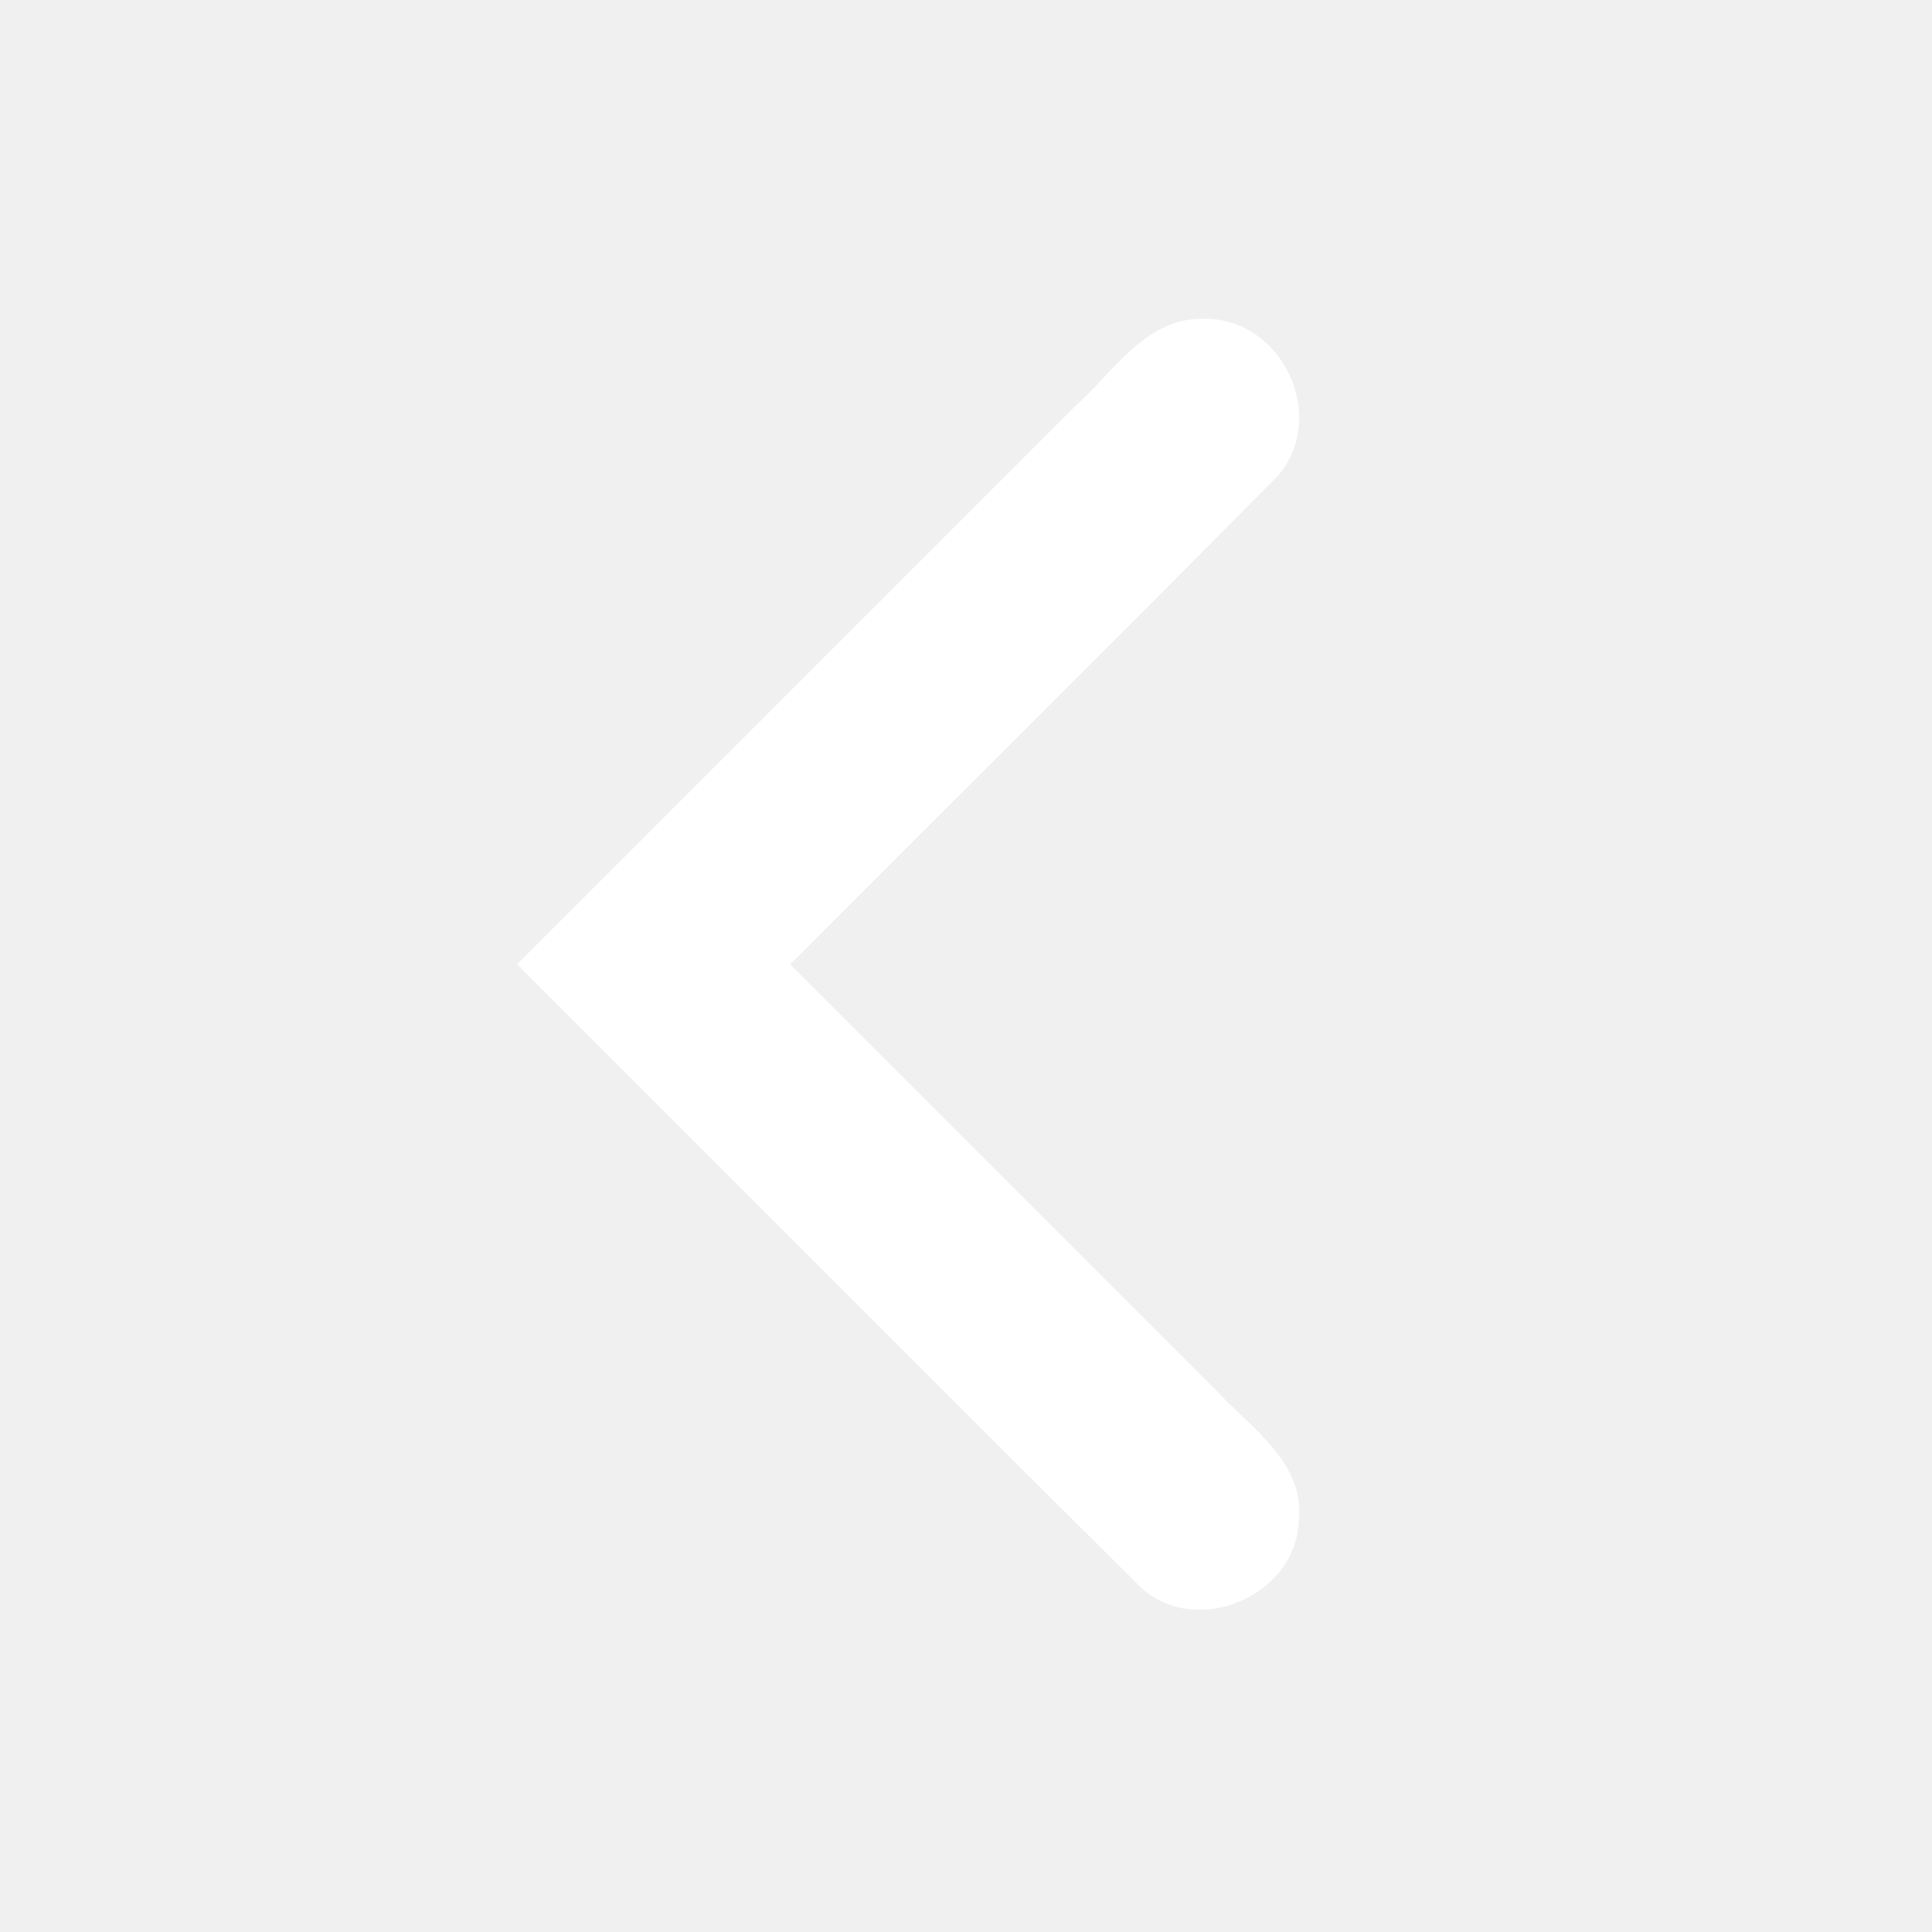
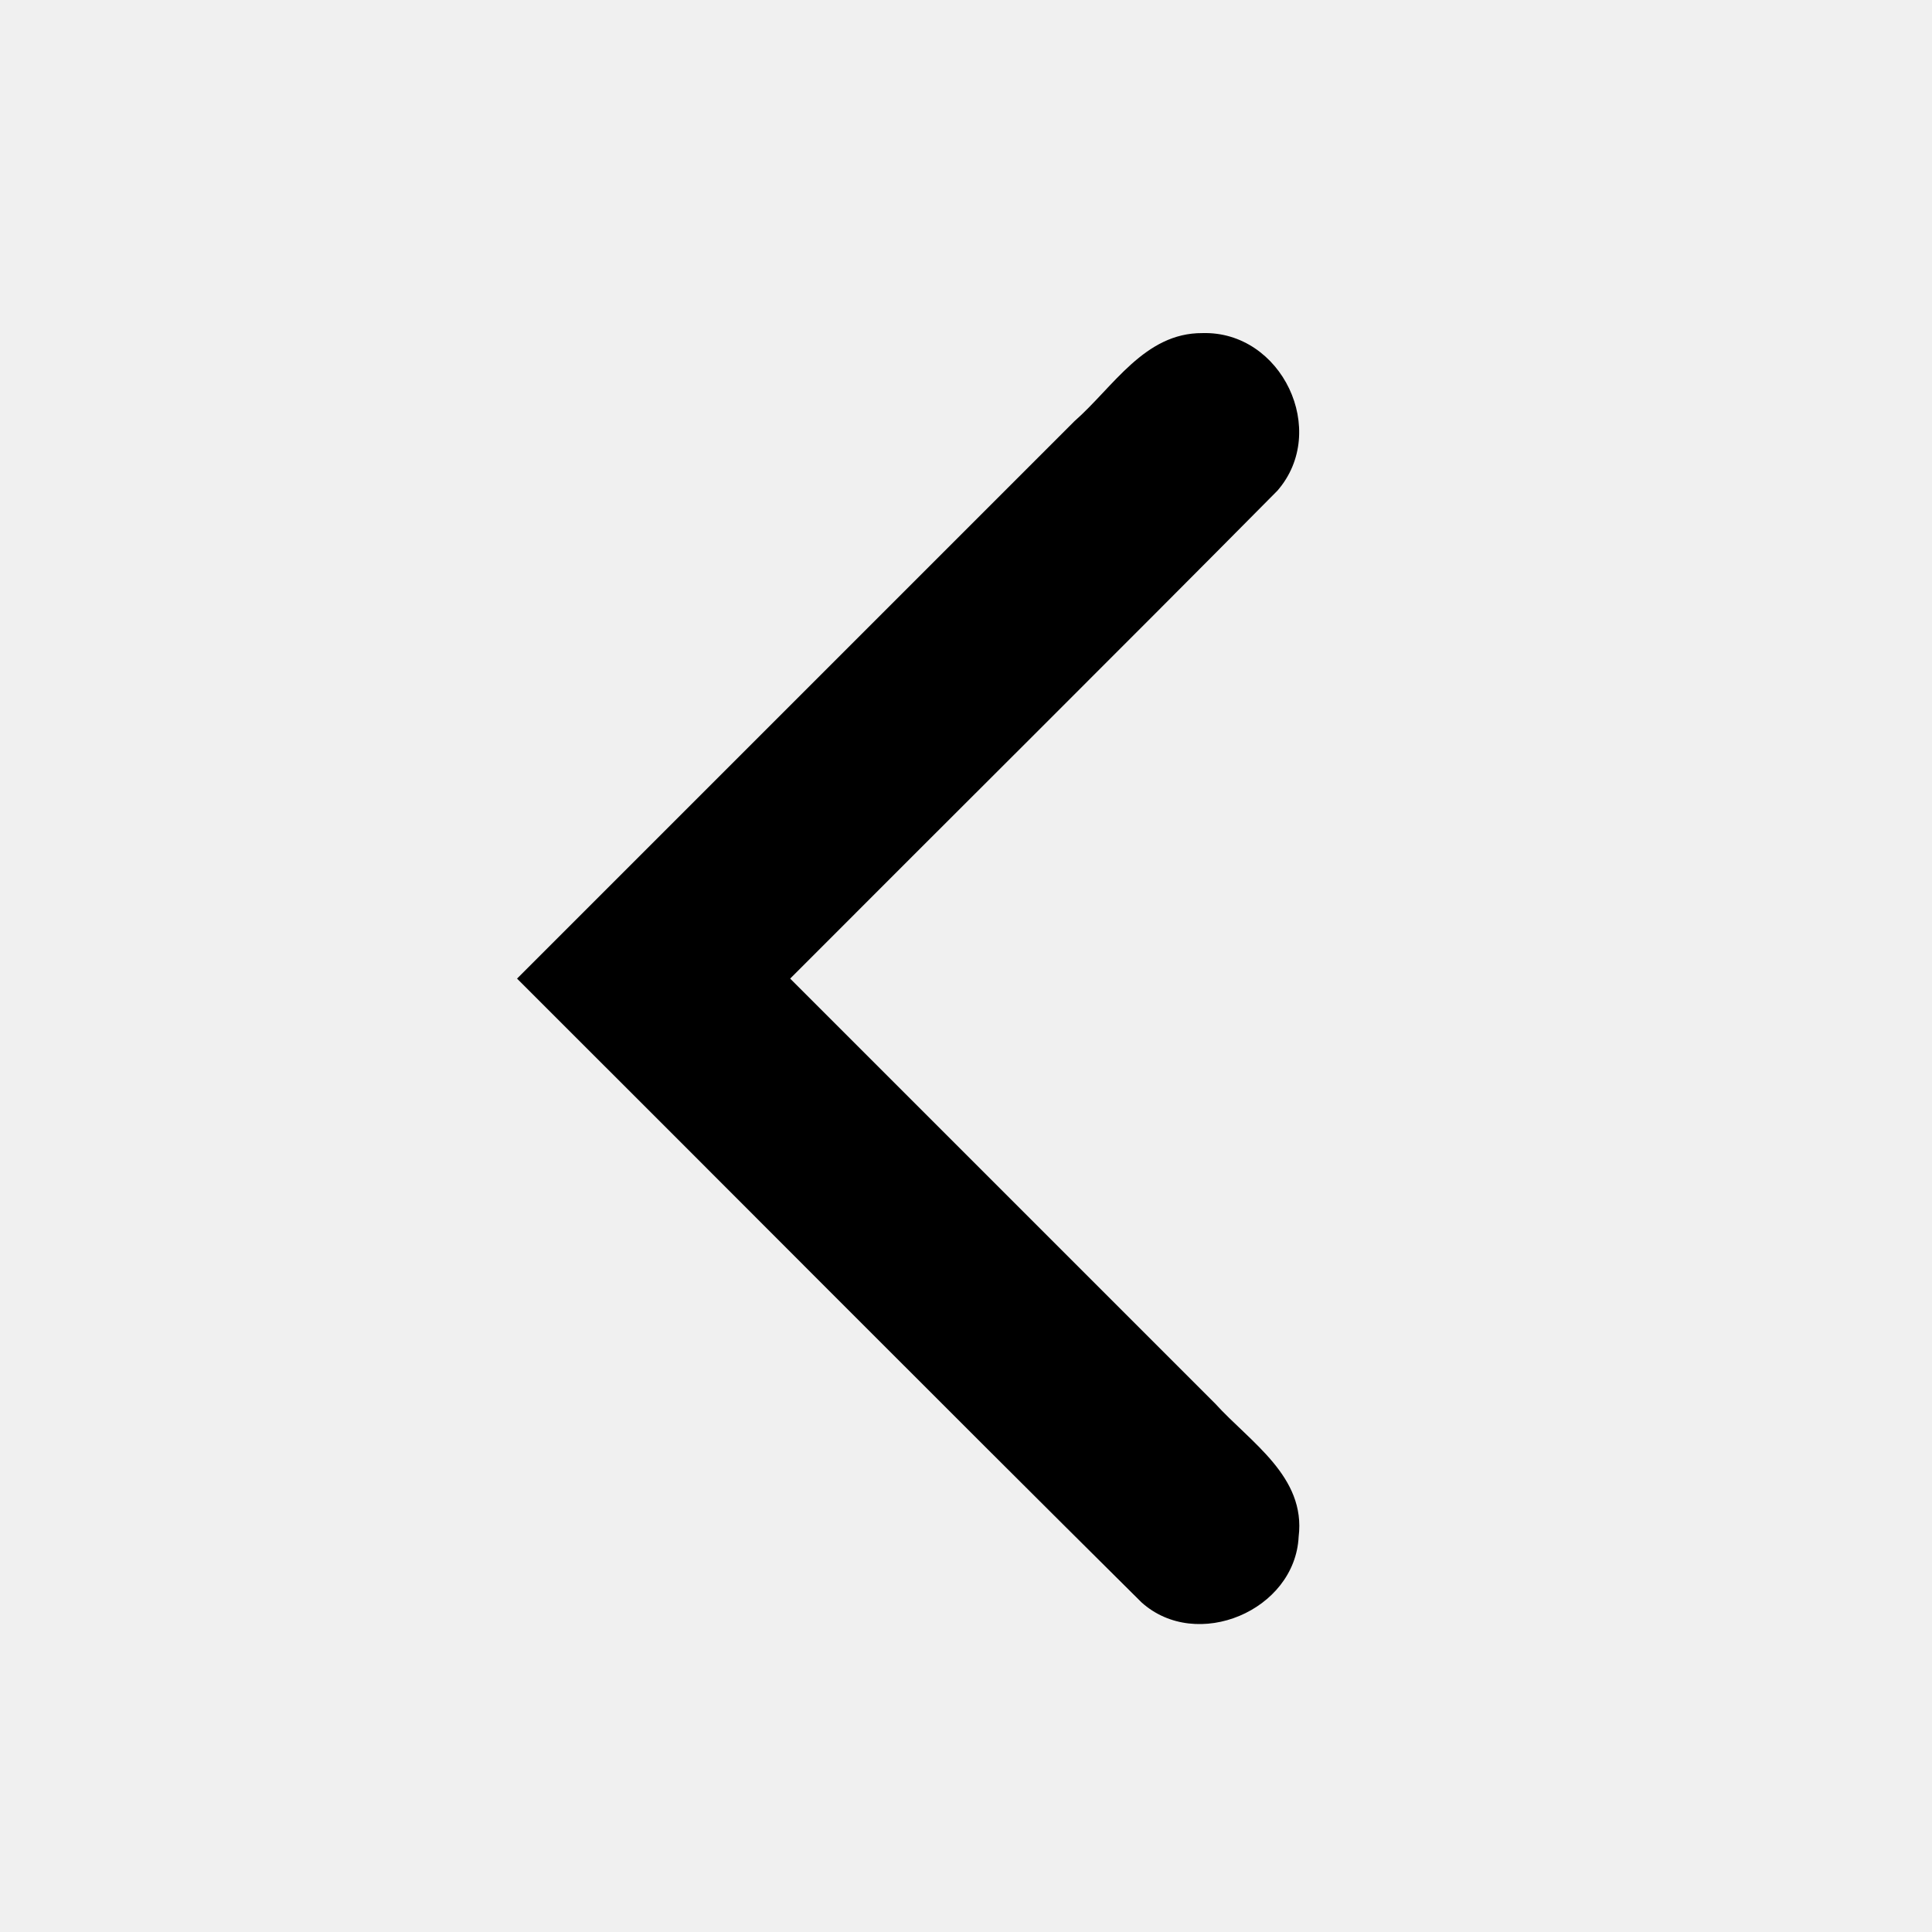
<svg xmlns="http://www.w3.org/2000/svg" version="1.1" id="svg248" width="128" height="128" viewBox="0 0 128 128">
  <defs id="defs252" />
-   <g id="g317">
-     <path id="rect258" d="M 79.663,21.121 C 75.822,21.099 73.759,24.701 71.18,26.962 58.872,39.27 46.563,51.578 34.255,63.887 c 13.798,13.767 27.536,27.598 41.372,41.325 3.656,3.294 10.173,0.55 10.412,-4.352 0.488,-3.983 -3.194,-6.241 -5.528,-8.814 C 71.123,82.661 61.739,73.271 52.351,63.887 63.104,53.106 73.916,42.382 84.629,31.564 88.083,27.599 84.917,20.966 79.663,21.121 Z" style="opacity:1;fill:#ffffff;fill-opacity:1" />
+   <g id="g317" transform="translate(0,0.9478673)">
+     <path id="rect258" d="M 79.663,21.121 C 75.822,21.099 73.759,24.701 71.18,26.962 58.872,39.27 46.563,51.578 34.255,63.887 c 13.798,13.767 27.536,27.598 41.372,41.325 3.656,3.294 10.173,0.55 10.412,-4.352 0.488,-3.983 -3.194,-6.241 -5.528,-8.814 C 71.123,82.661 61.739,73.271 52.351,63.887 63.104,53.106 73.916,42.382 84.629,31.564 88.083,27.599 84.917,20.966 79.663,21.121 Z" style="opacity:1;fill:#000000;fill-opacity:1" />
    <rect y="-6.4392935e-15" x="0" height="128" width="128" id="rect313" style="opacity:1;fill:none;fill-opacity:1;stroke-width:1" />
  </g>
</svg>
